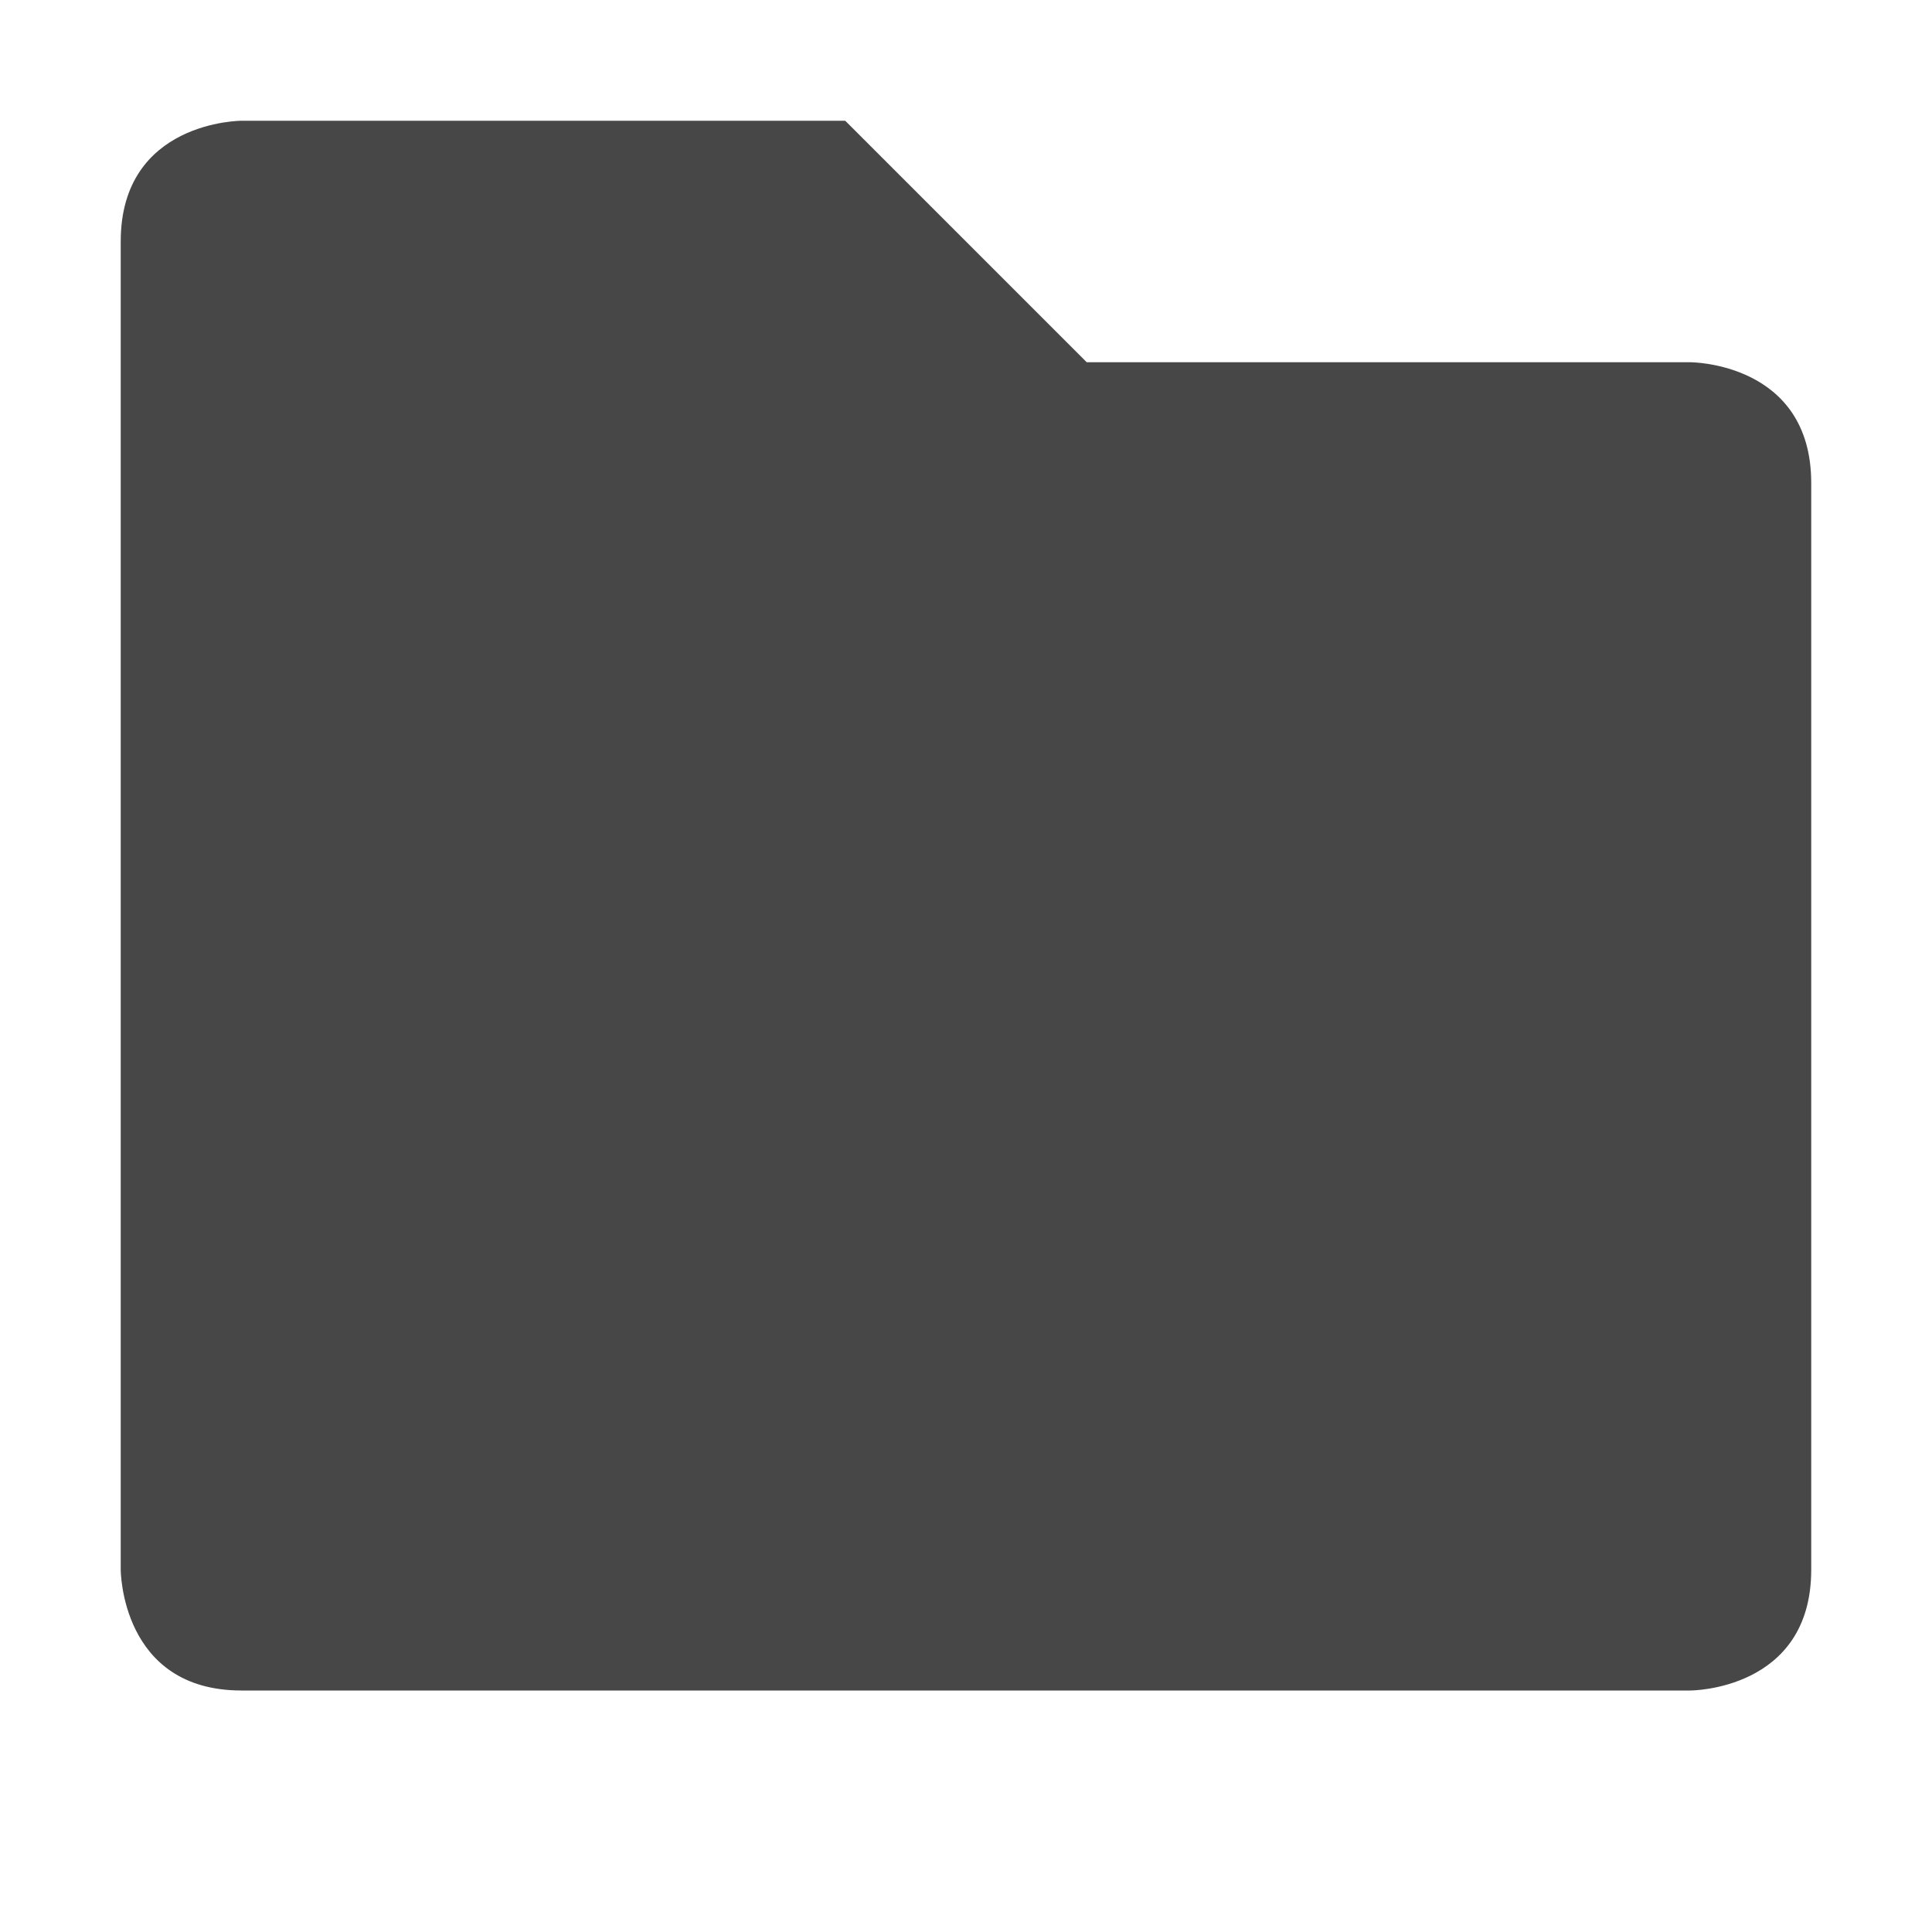
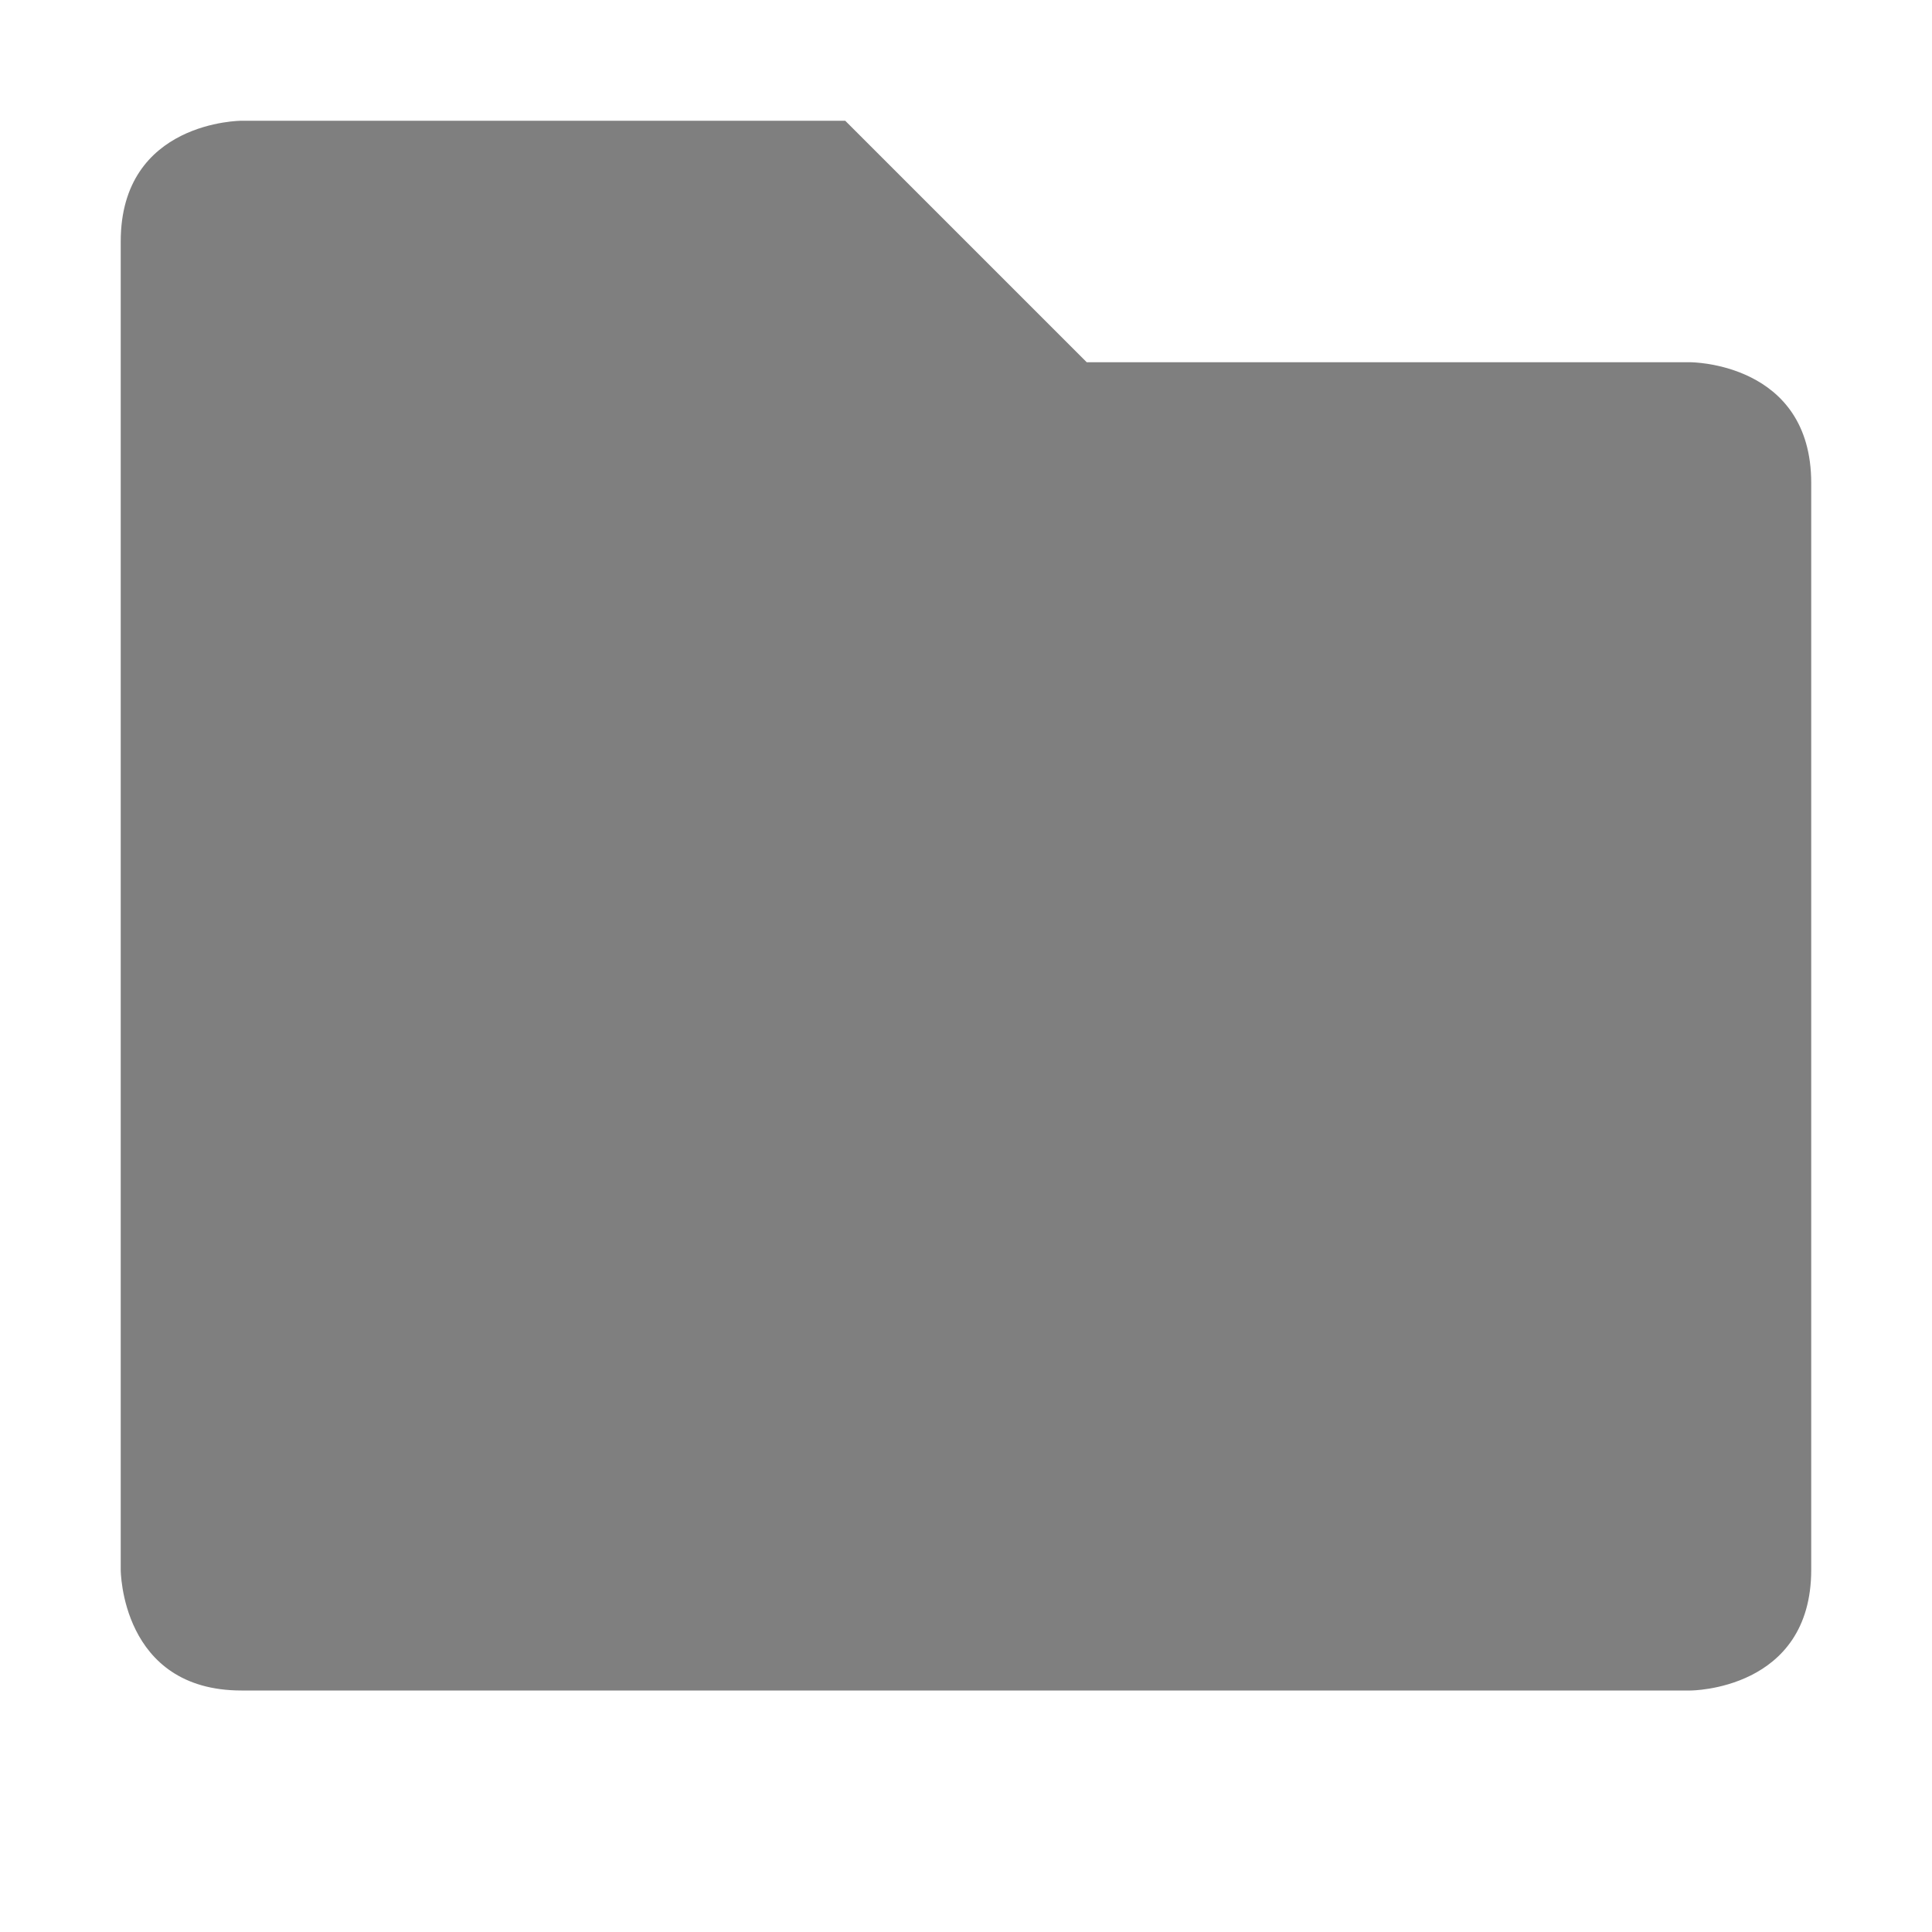
<svg xmlns="http://www.w3.org/2000/svg" xmlns:ns1="http://www.openswatchbook.org/uri/2009/osb" height="16" id="svg7384" style="enable-background:new" version="1.1" width="16">
  <defs id="defs7386">
    <linearGradient id="linearGradient5606" ns1:paint="solid">
      <stop id="stop5608" offset="0" style="stop-color:#000000;stop-opacity:1;" />
    </linearGradient>
    <filter color-interpolation-filters="sRGB" id="filter7554">
      <feBlend id="feBlend7556" in2="BackgroundImage" mode="darken" />
    </filter>
  </defs>
  <g id="layer9" style="display:inline" transform="translate(-707.0004,393)" />
  <g id="layer10" style="display:inline;filter:url(#filter7554)" transform="translate(-707.0004,393)" />
  <g id="layer1" style="display:inline" transform="translate(-466.0002,-224)">
-     <path d="m 467,226 0,11 c 0,0 0,1 1,1 l 12,0 c 0,0 1,0 1,-1 l 0,-9 c 0,-1 -1,-1 -1,-1 l -5,0 -2,-2 -5,0 c 0,0 -1,0 -1,1 z" id="path5057-4" style="font-size:medium;font-style:normal;font-variant:normal;font-weight:normal;font-stretch:normal;text-indent:0;text-align:start;text-decoration:none;line-height:normal;letter-spacing:normal;word-spacing:normal;text-transform:none;direction:ltr;block-progression:tb;writing-mode:lr-tb;text-anchor:start;baseline-shift:baseline;color:#000000;fill:#000000;fill-opacity:1;stroke:none;stroke-width:2;marker:none;visibility:visible;display:inline;overflow:visible;enable-background:accumulate;font-family:Sans;-inkscape-font-specification:Sans;opacity:0.72" />
+     <path d="m 467,226 0,11 c 0,0 0,1 1,1 l 12,0 c 0,0 1,0 1,-1 l 0,-9 c 0,-1 -1,-1 -1,-1 l -5,0 -2,-2 -5,0 c 0,0 -1,0 -1,1 z" id="path5057-4" style="font-size:medium;font-style:normal;font-variant:normal;font-weight:normal;font-stretch:normal;text-indent:0;text-align:start;text-decoration:none;line-height:normal;letter-spacing:normal;word-spacing:normal;text-transform:none;direction:ltr;block-progression:tb;writing-mode:lr-tb;text-anchor:start;baseline-shift:baseline;color:#000000;fill:#000000;fill-opacity:1;stroke:none;stroke-width:2;marker:none;visibility:visible;display:inline;overflow:visible;enable-background:accumulate;font-family:Sans;-inkscape-font-specification:Sans;opacity:0.5" />
  </g>
  <g id="layer14" style="display:inline" transform="translate(-707.0004,393)" />
  <g id="layer15" style="display:inline" transform="translate(-707.0004,393)" />
  <g id="g71291" style="display:inline" transform="translate(-707.0004,393)" />
  <g id="layer2" style="display:inline" transform="translate(-466.0002,-74)" />
  <g id="g6058" style="display:inline" transform="translate(-466.0002,-74)" />
  <g id="layer12" style="display:inline" transform="translate(-707.0004,393)" />
</svg>
